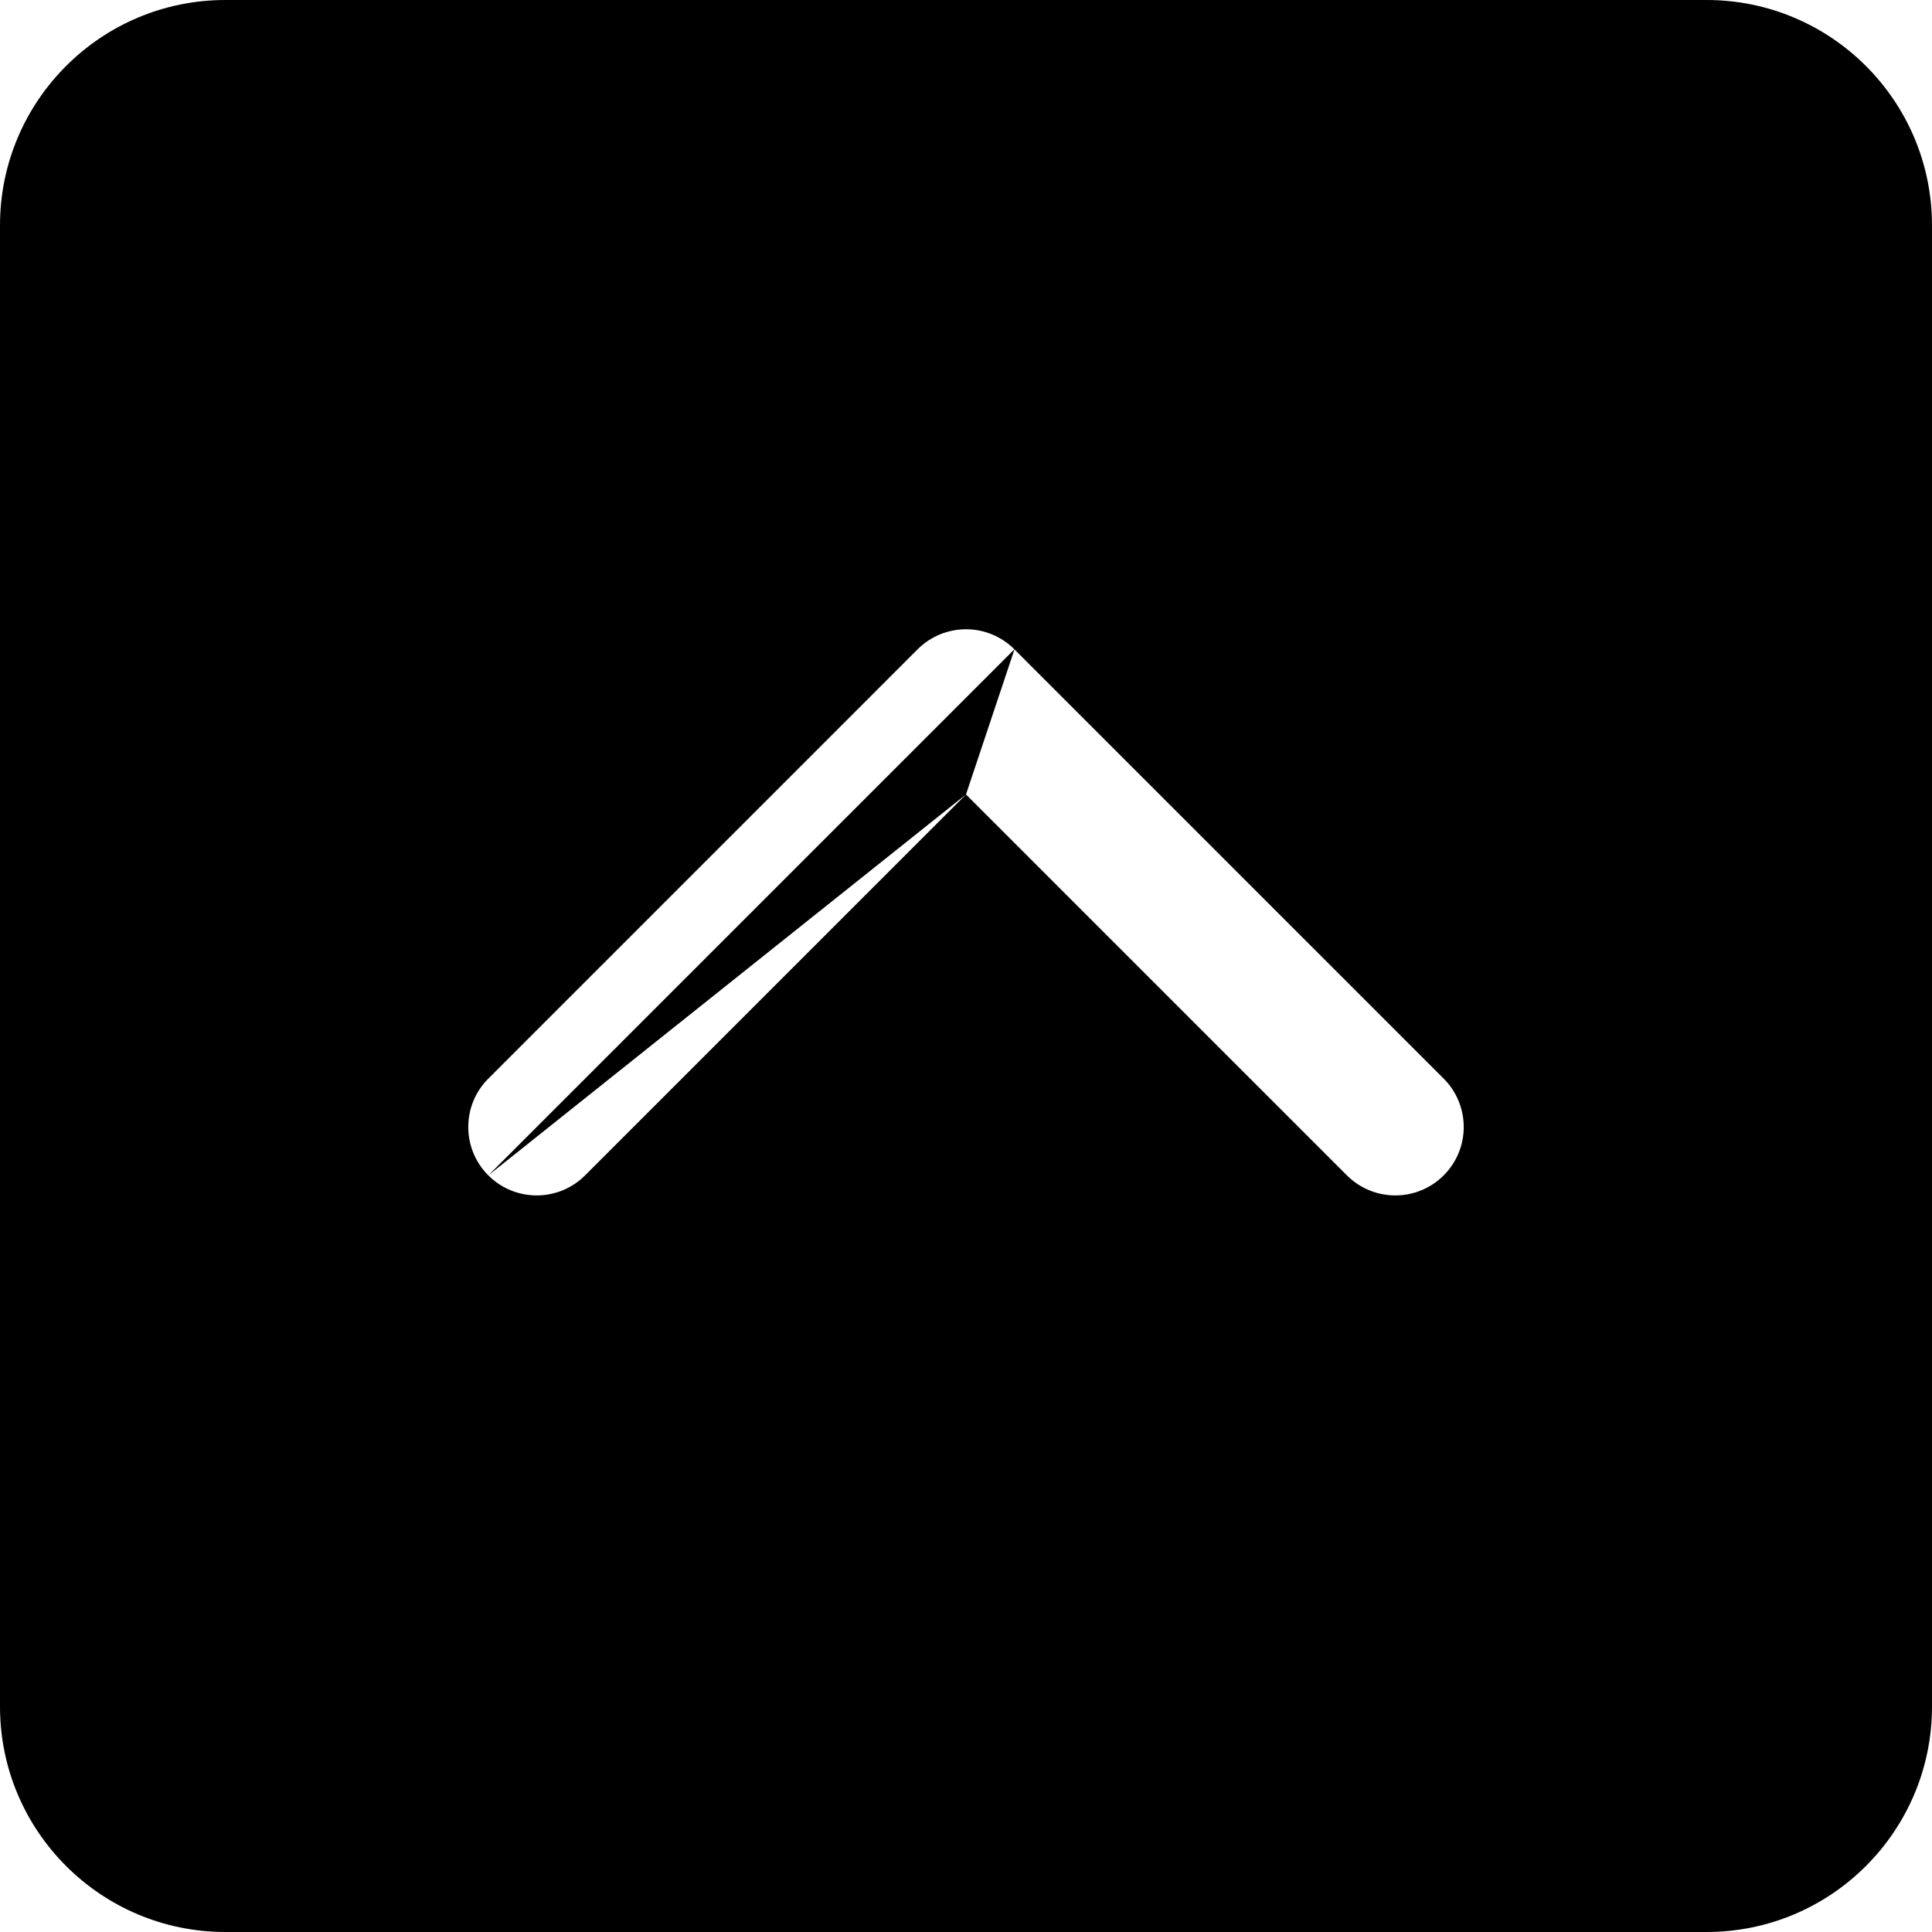
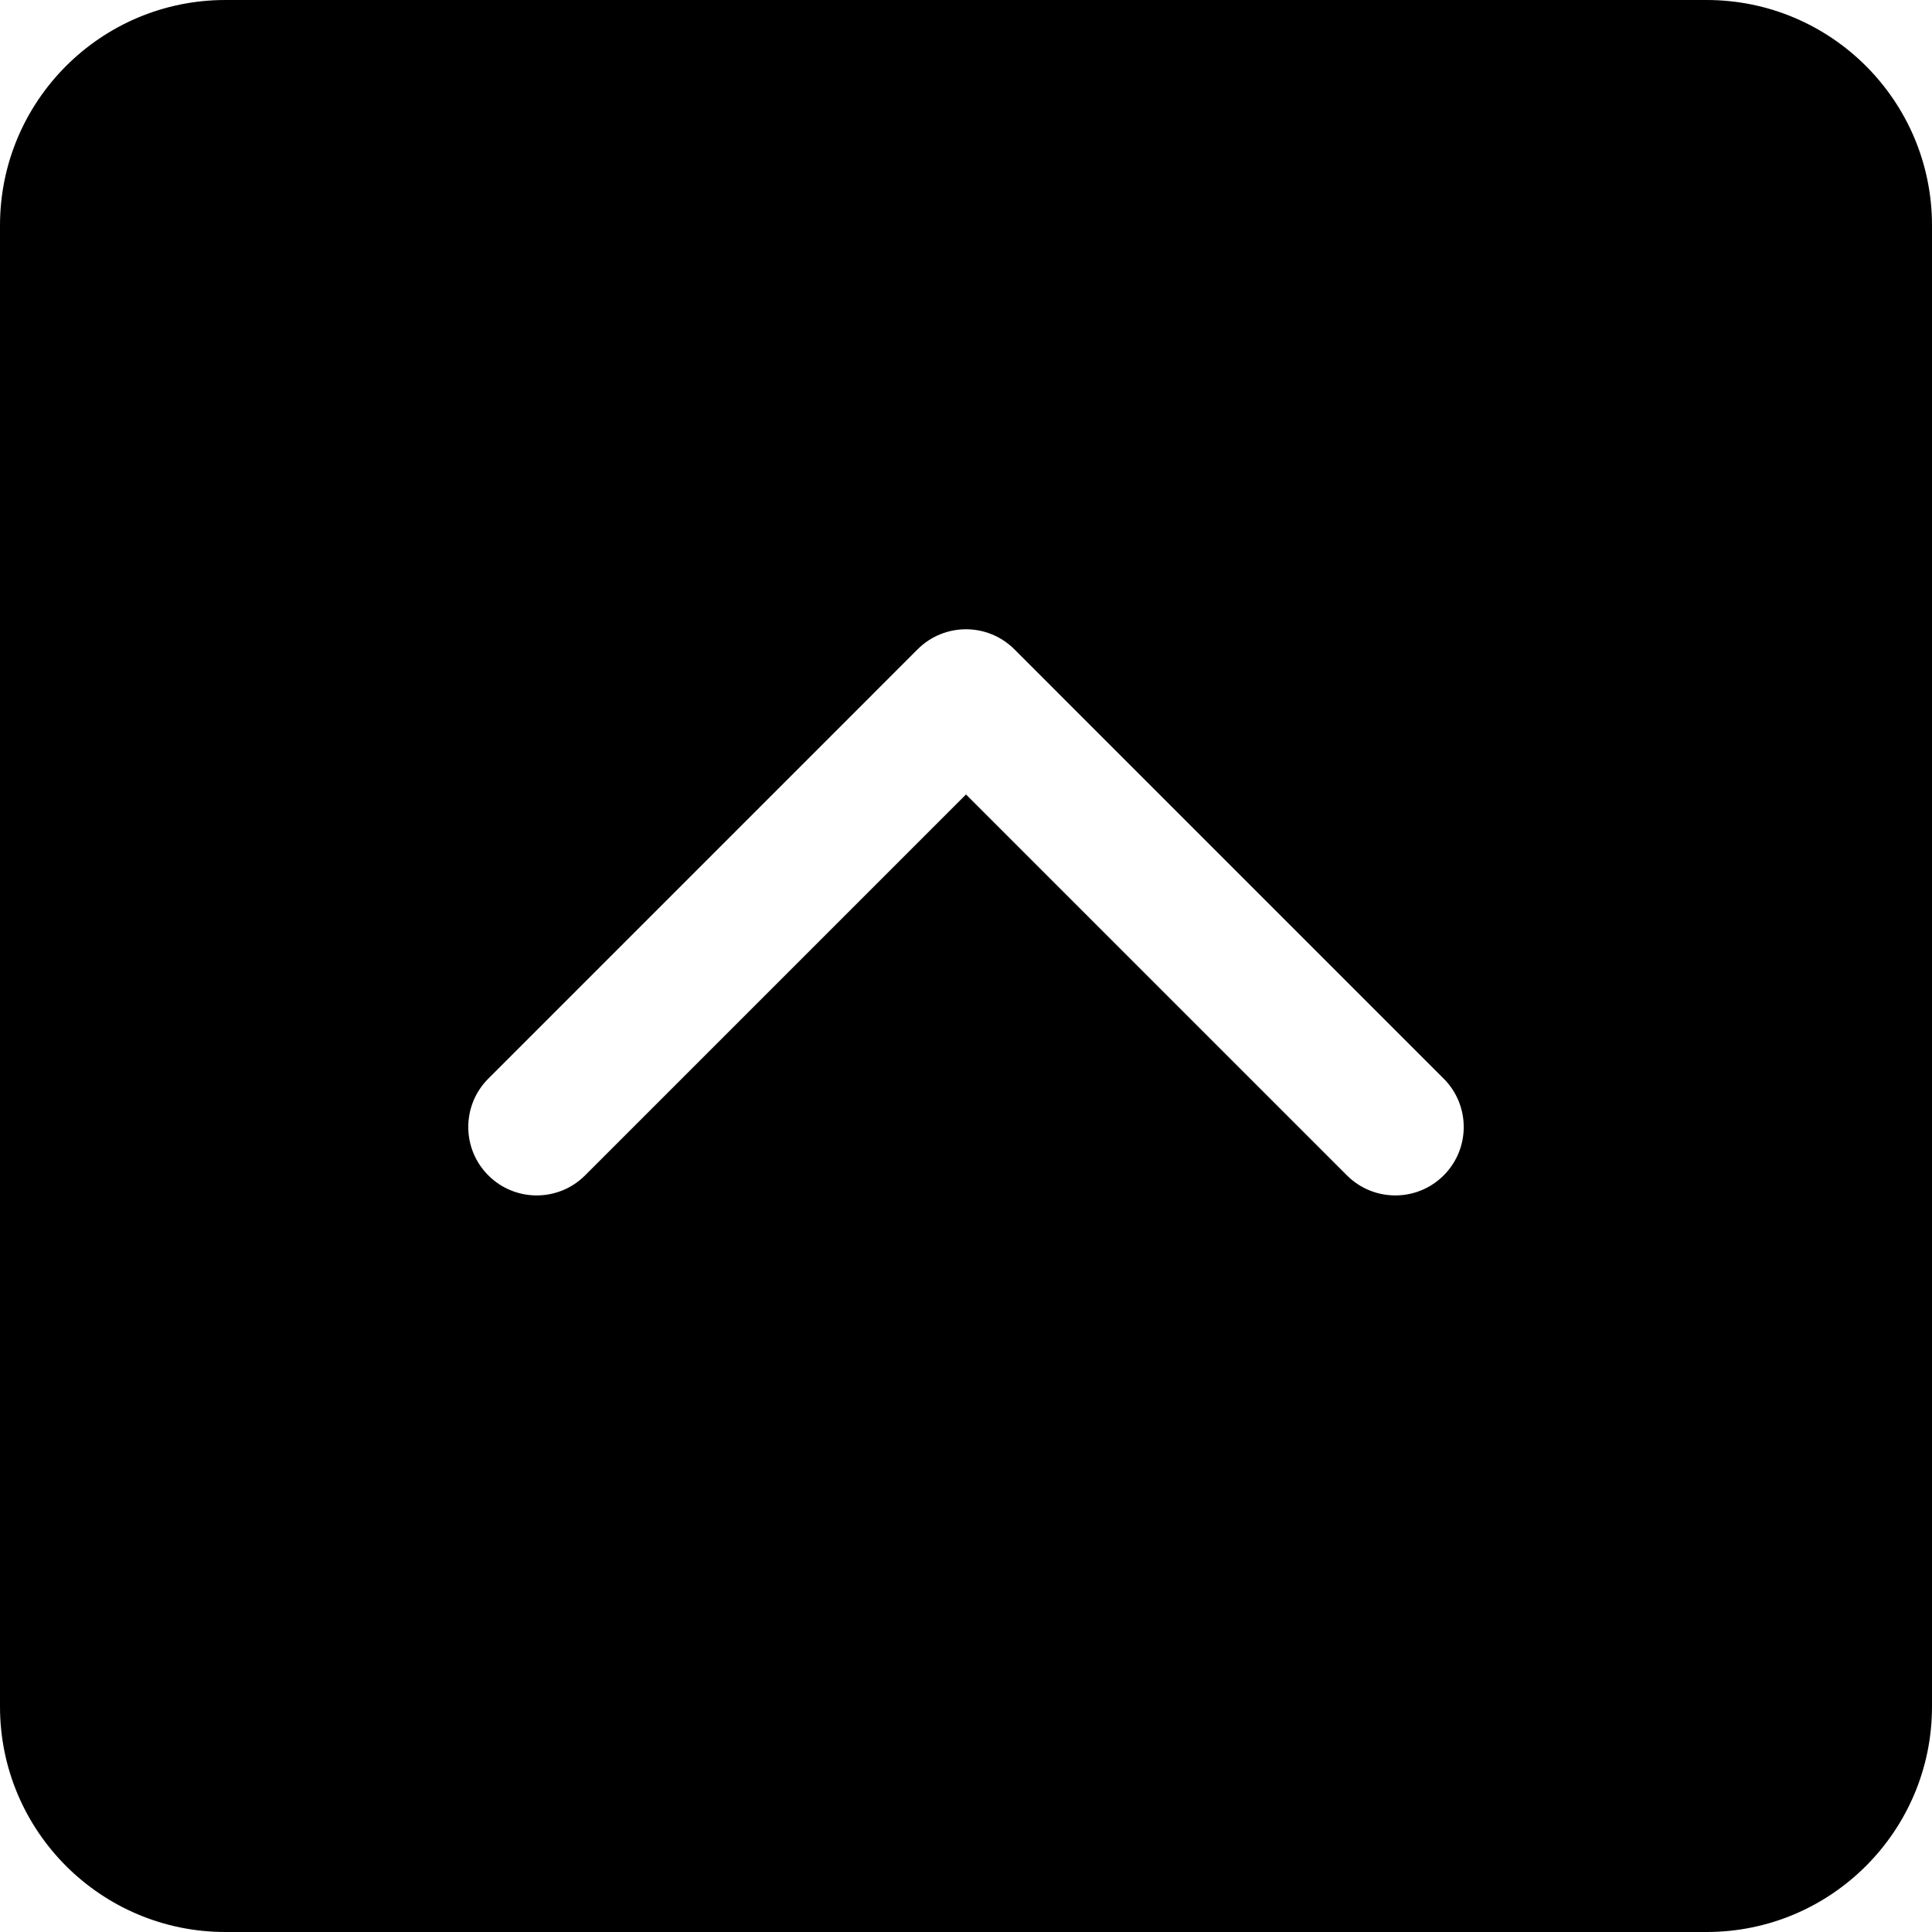
<svg xmlns="http://www.w3.org/2000/svg" width="24" height="24" viewBox="0 0 24 24" fill="none">
-   <path fill-rule="evenodd" clip-rule="evenodd" d="M0 2.8C0 1.254 1.254 0 2.8 0H21.2C22.746 0 24 1.254 24 2.8V21.2C24 22.746 22.746 24 21.2 24H2.8C1.254 24 0 22.746 0 21.2V2.8ZM6.066 14.601C5.734 14.269 5.734 13.731 6.066 13.399L11.399 8.066C11.731 7.734 12.269 7.734 12.601 8.066M12 9.869L16.732 14.601C17.064 14.933 17.602 14.933 17.934 14.601C18.266 14.269 18.266 13.731 17.934 13.399L12.602 8.067M12 9.869L7.268 14.601C6.936 14.933 6.398 14.933 6.066 14.601" fill="black" />
+   <path fill-rule="evenodd" clip-rule="evenodd" d="M0 2.8C0 1.254 1.254 0 2.8 0H21.2C22.746 0 24 1.254 24 2.8V21.2C24 22.746 22.746 24 21.2 24H2.8C1.254 24 0 22.746 0 21.2V2.8ZM6.066 14.601C5.734 14.269 5.734 13.731 6.066 13.399L11.399 8.066C11.731 7.734 12.269 7.734 12.601 8.066L17.934 13.399C18.266 13.731 18.266 14.269 17.934 14.601C17.602 14.933 17.064 14.933 16.732 14.601L12 9.869L7.268 14.601C6.936 14.933 6.398 14.933 6.066 14.601Z" fill="black" />
</svg>
